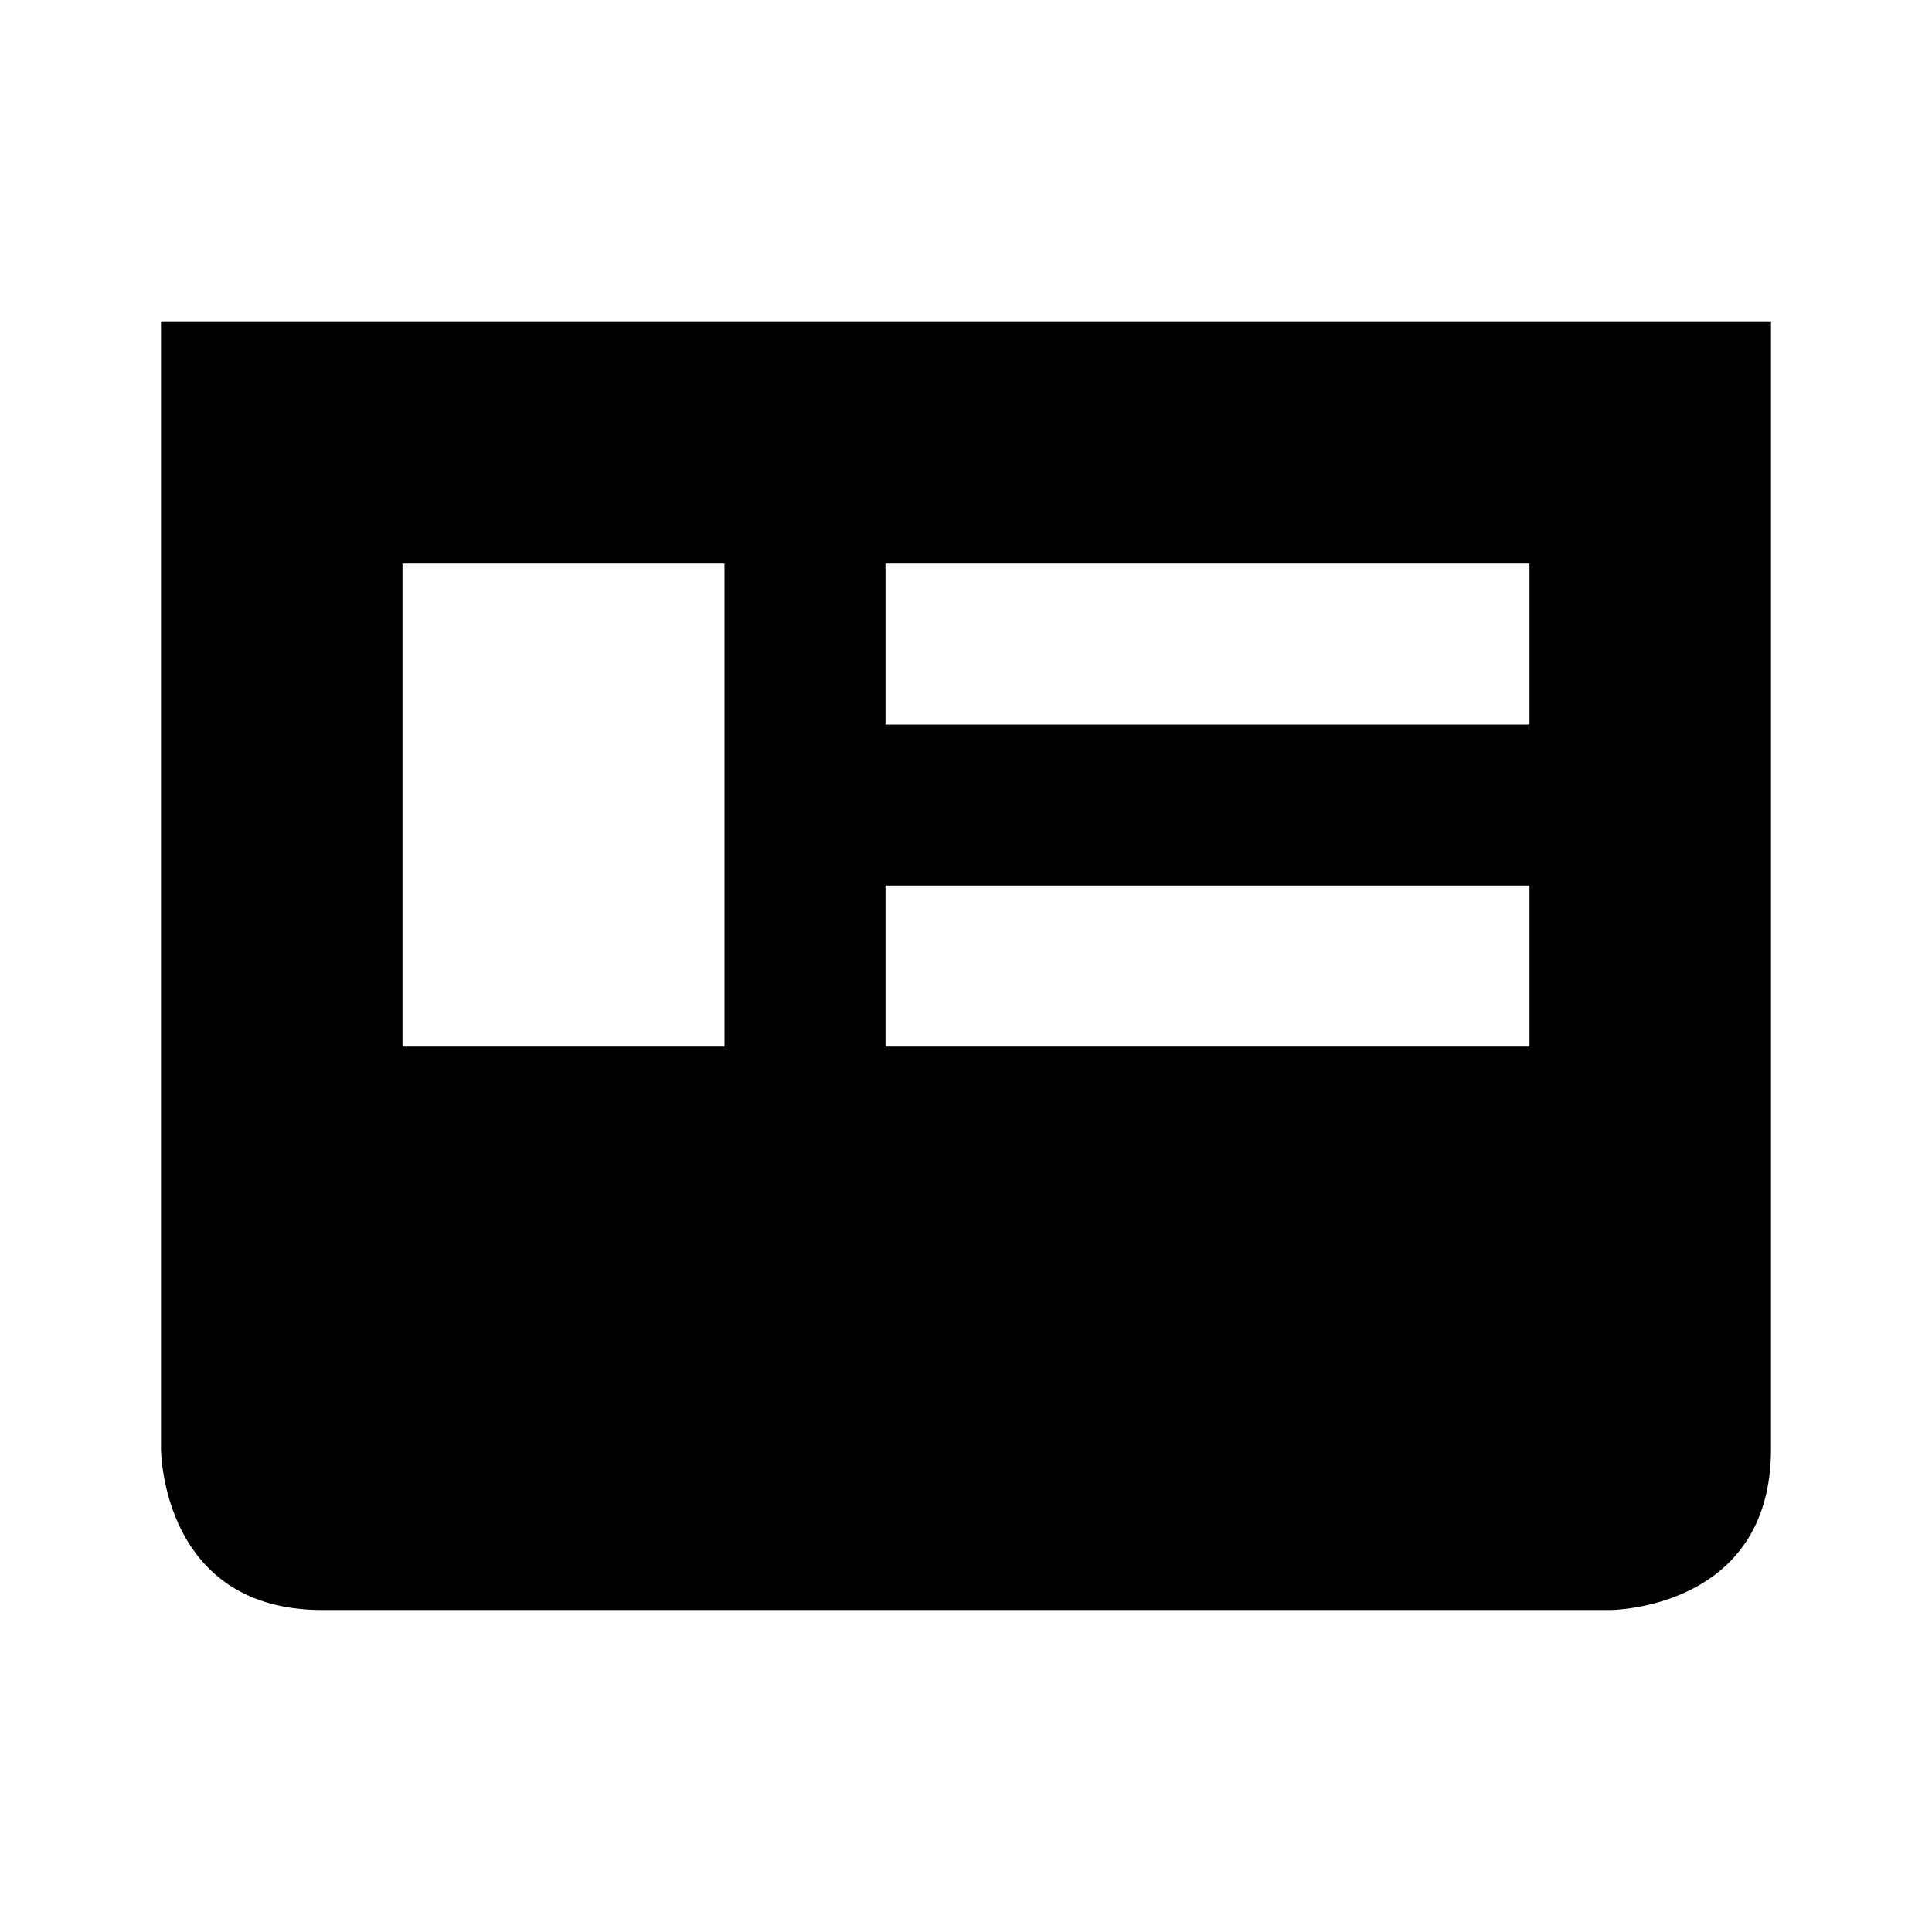
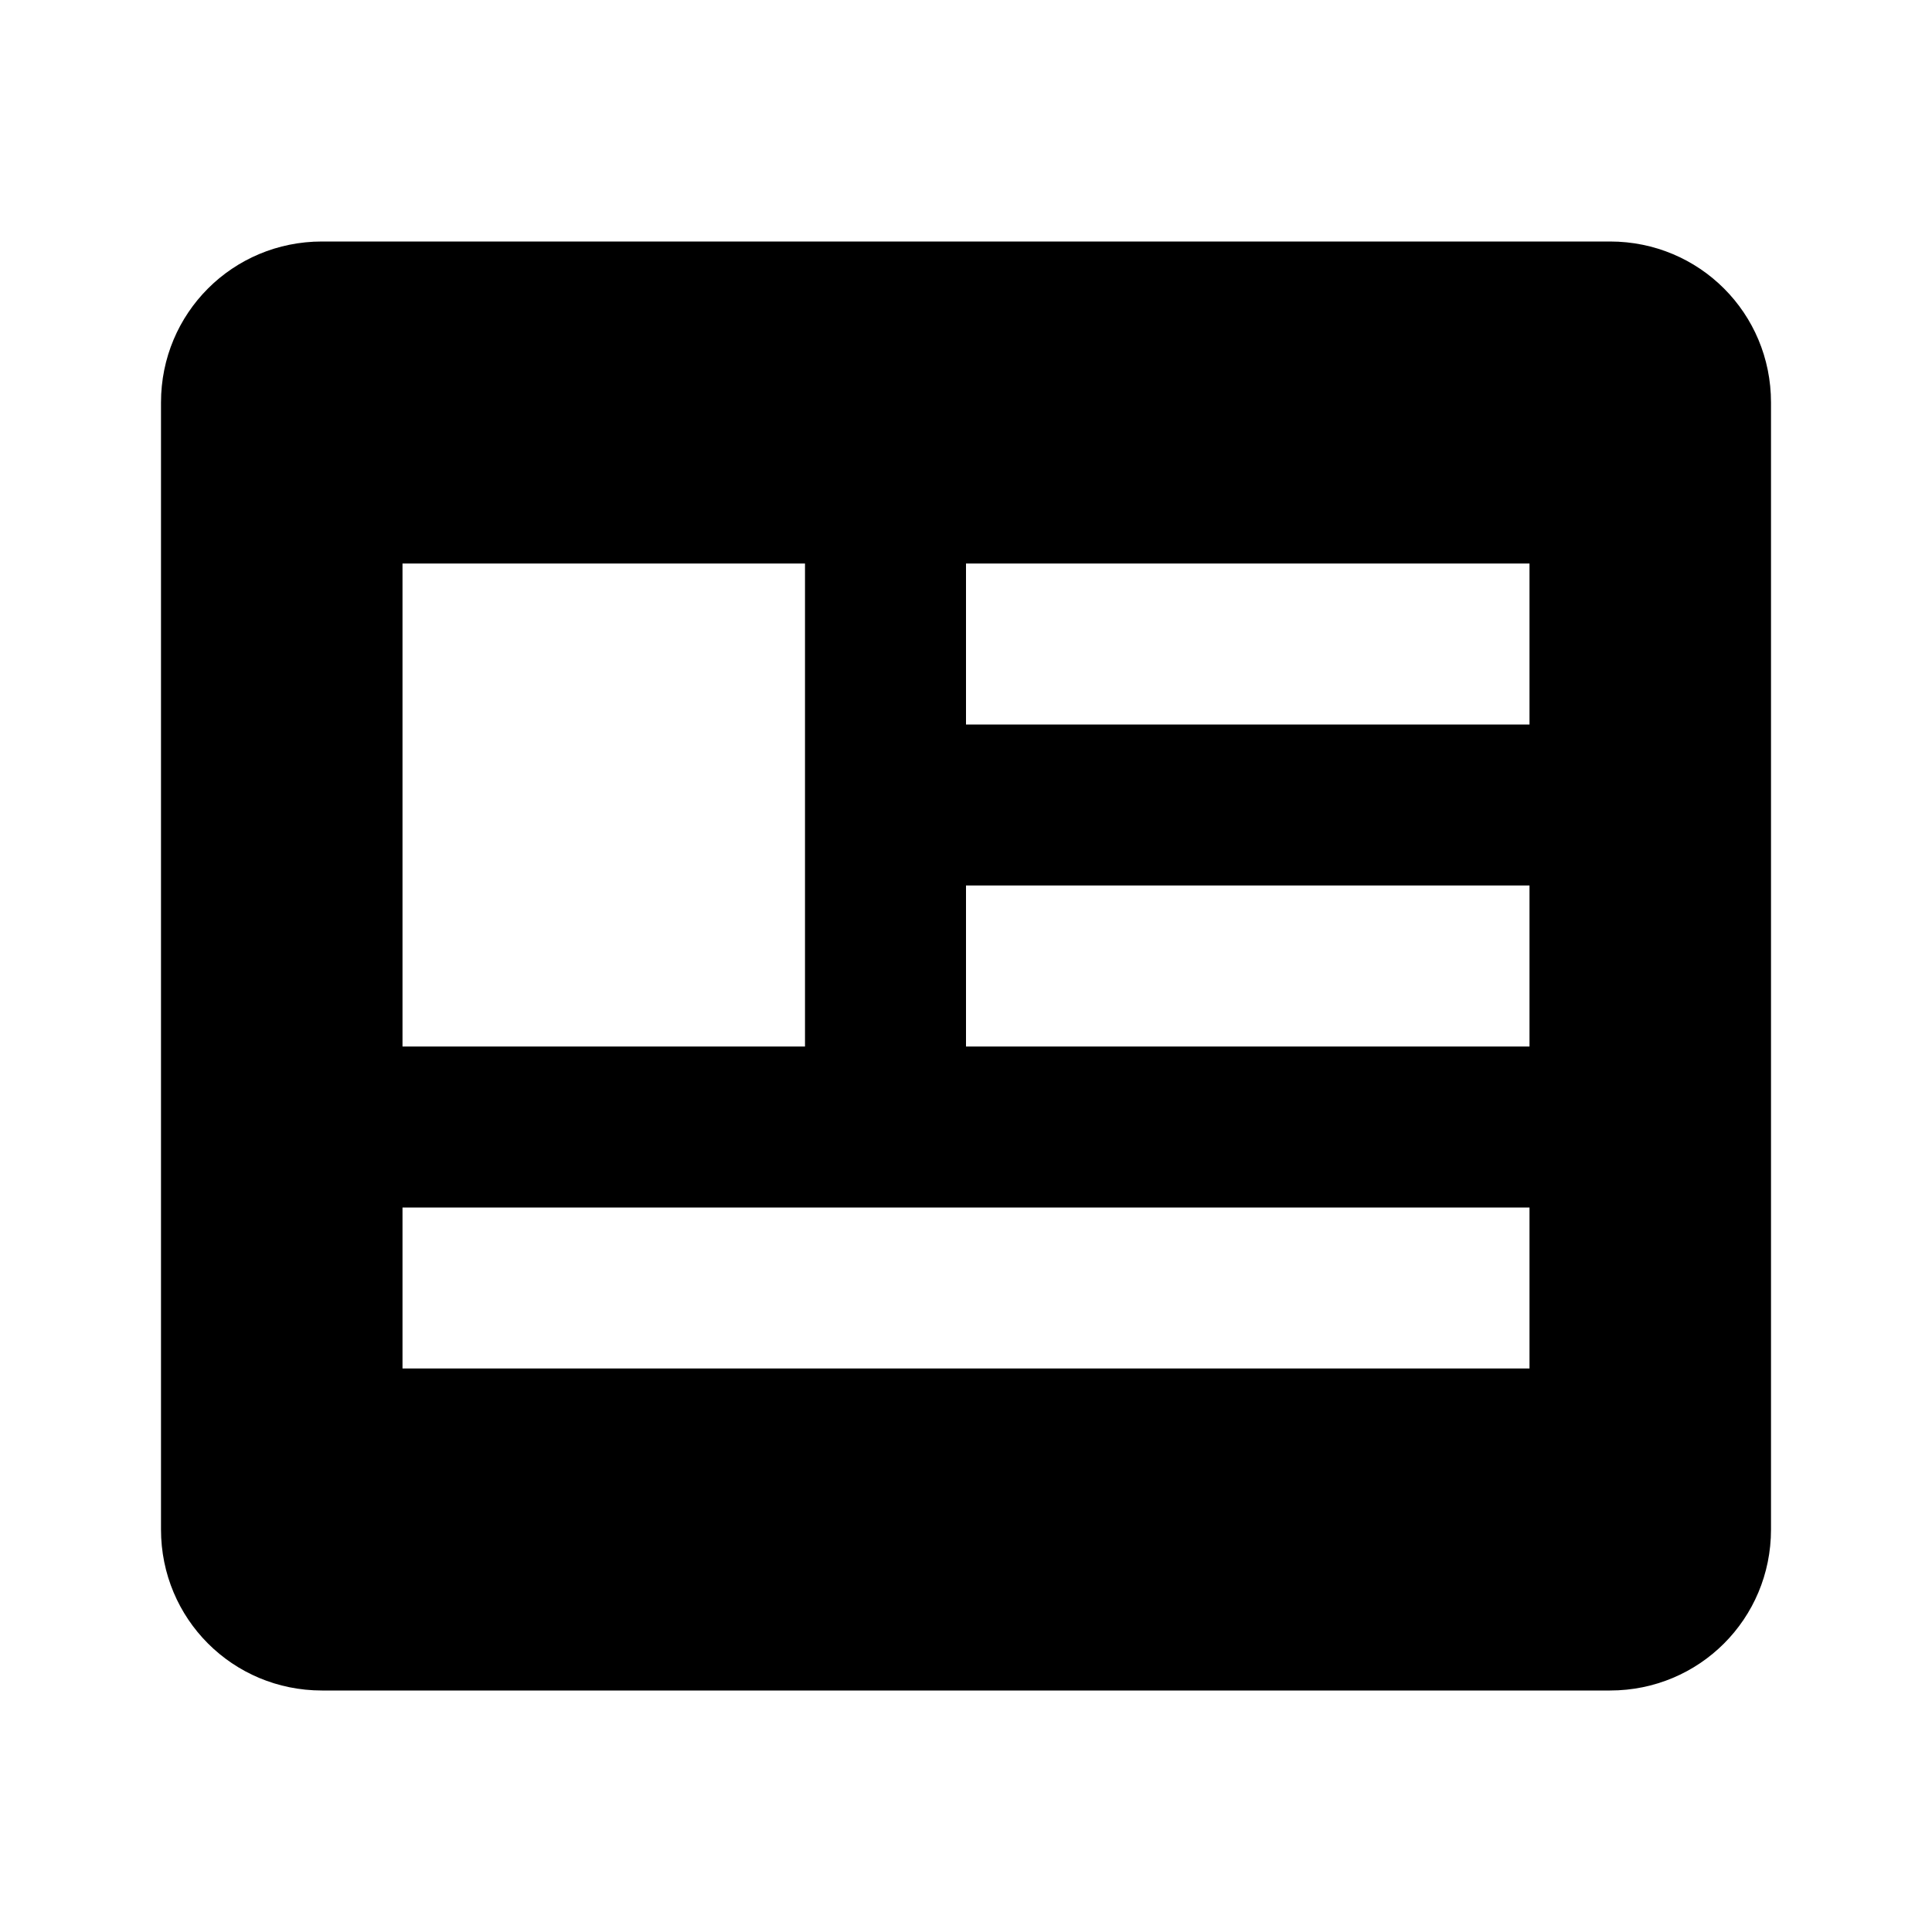
<svg xmlns="http://www.w3.org/2000/svg" version="1.1" id="mdi-newspaper-variant" width="24" height="24" viewBox="0 0 24 24">
-   <path d="M2 4V18C2 18 2 20 4 20H20C20 20 22 20 22 18V4H2M9 13H5V7H9V13M19 13H11V11H19V13M19 9H11V7H19V9Z" />
+   <path d="M20 3H4C2.89 3 2 3.89 2 5V19C2 20.11 2.89 21 4 21H20C21.11 21 22 20.11 22 19V5C22 3.89 21.11 3 20 3M5 7H10V13H5V7M19 17H5V15H19V17M19 13H12V11H19V13M19 9H12V7H19V9Z" />
</svg>
